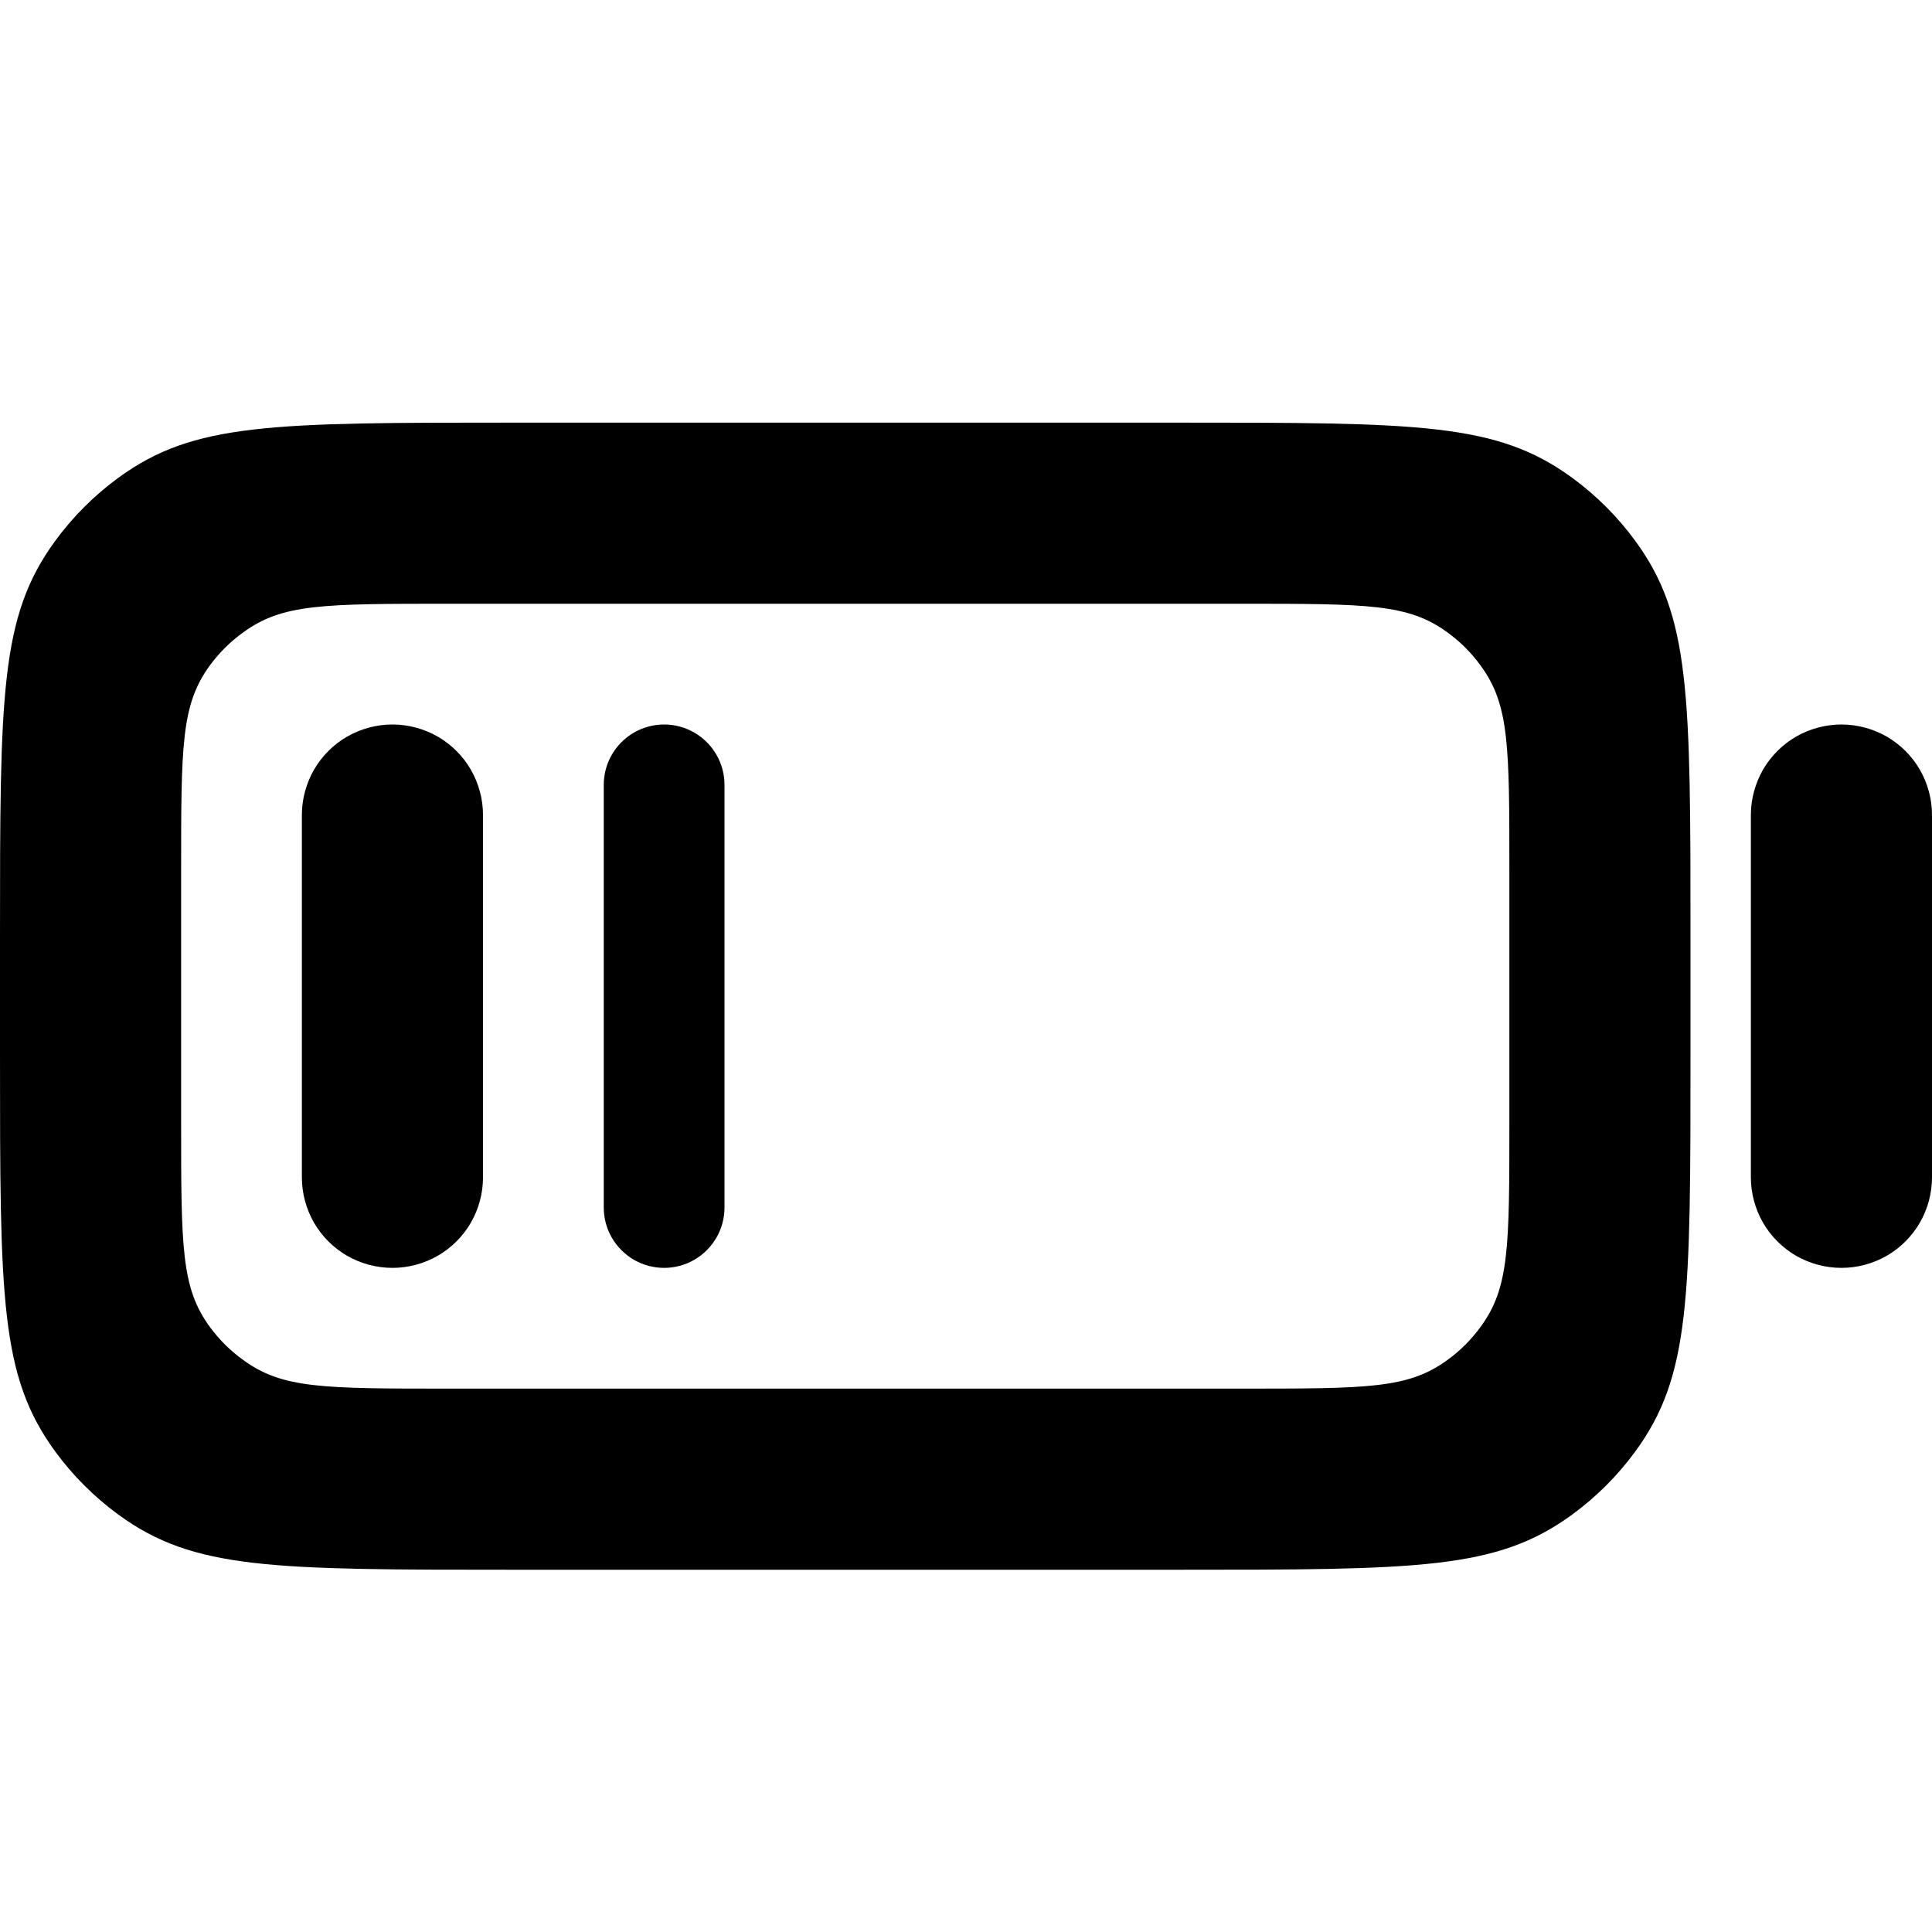
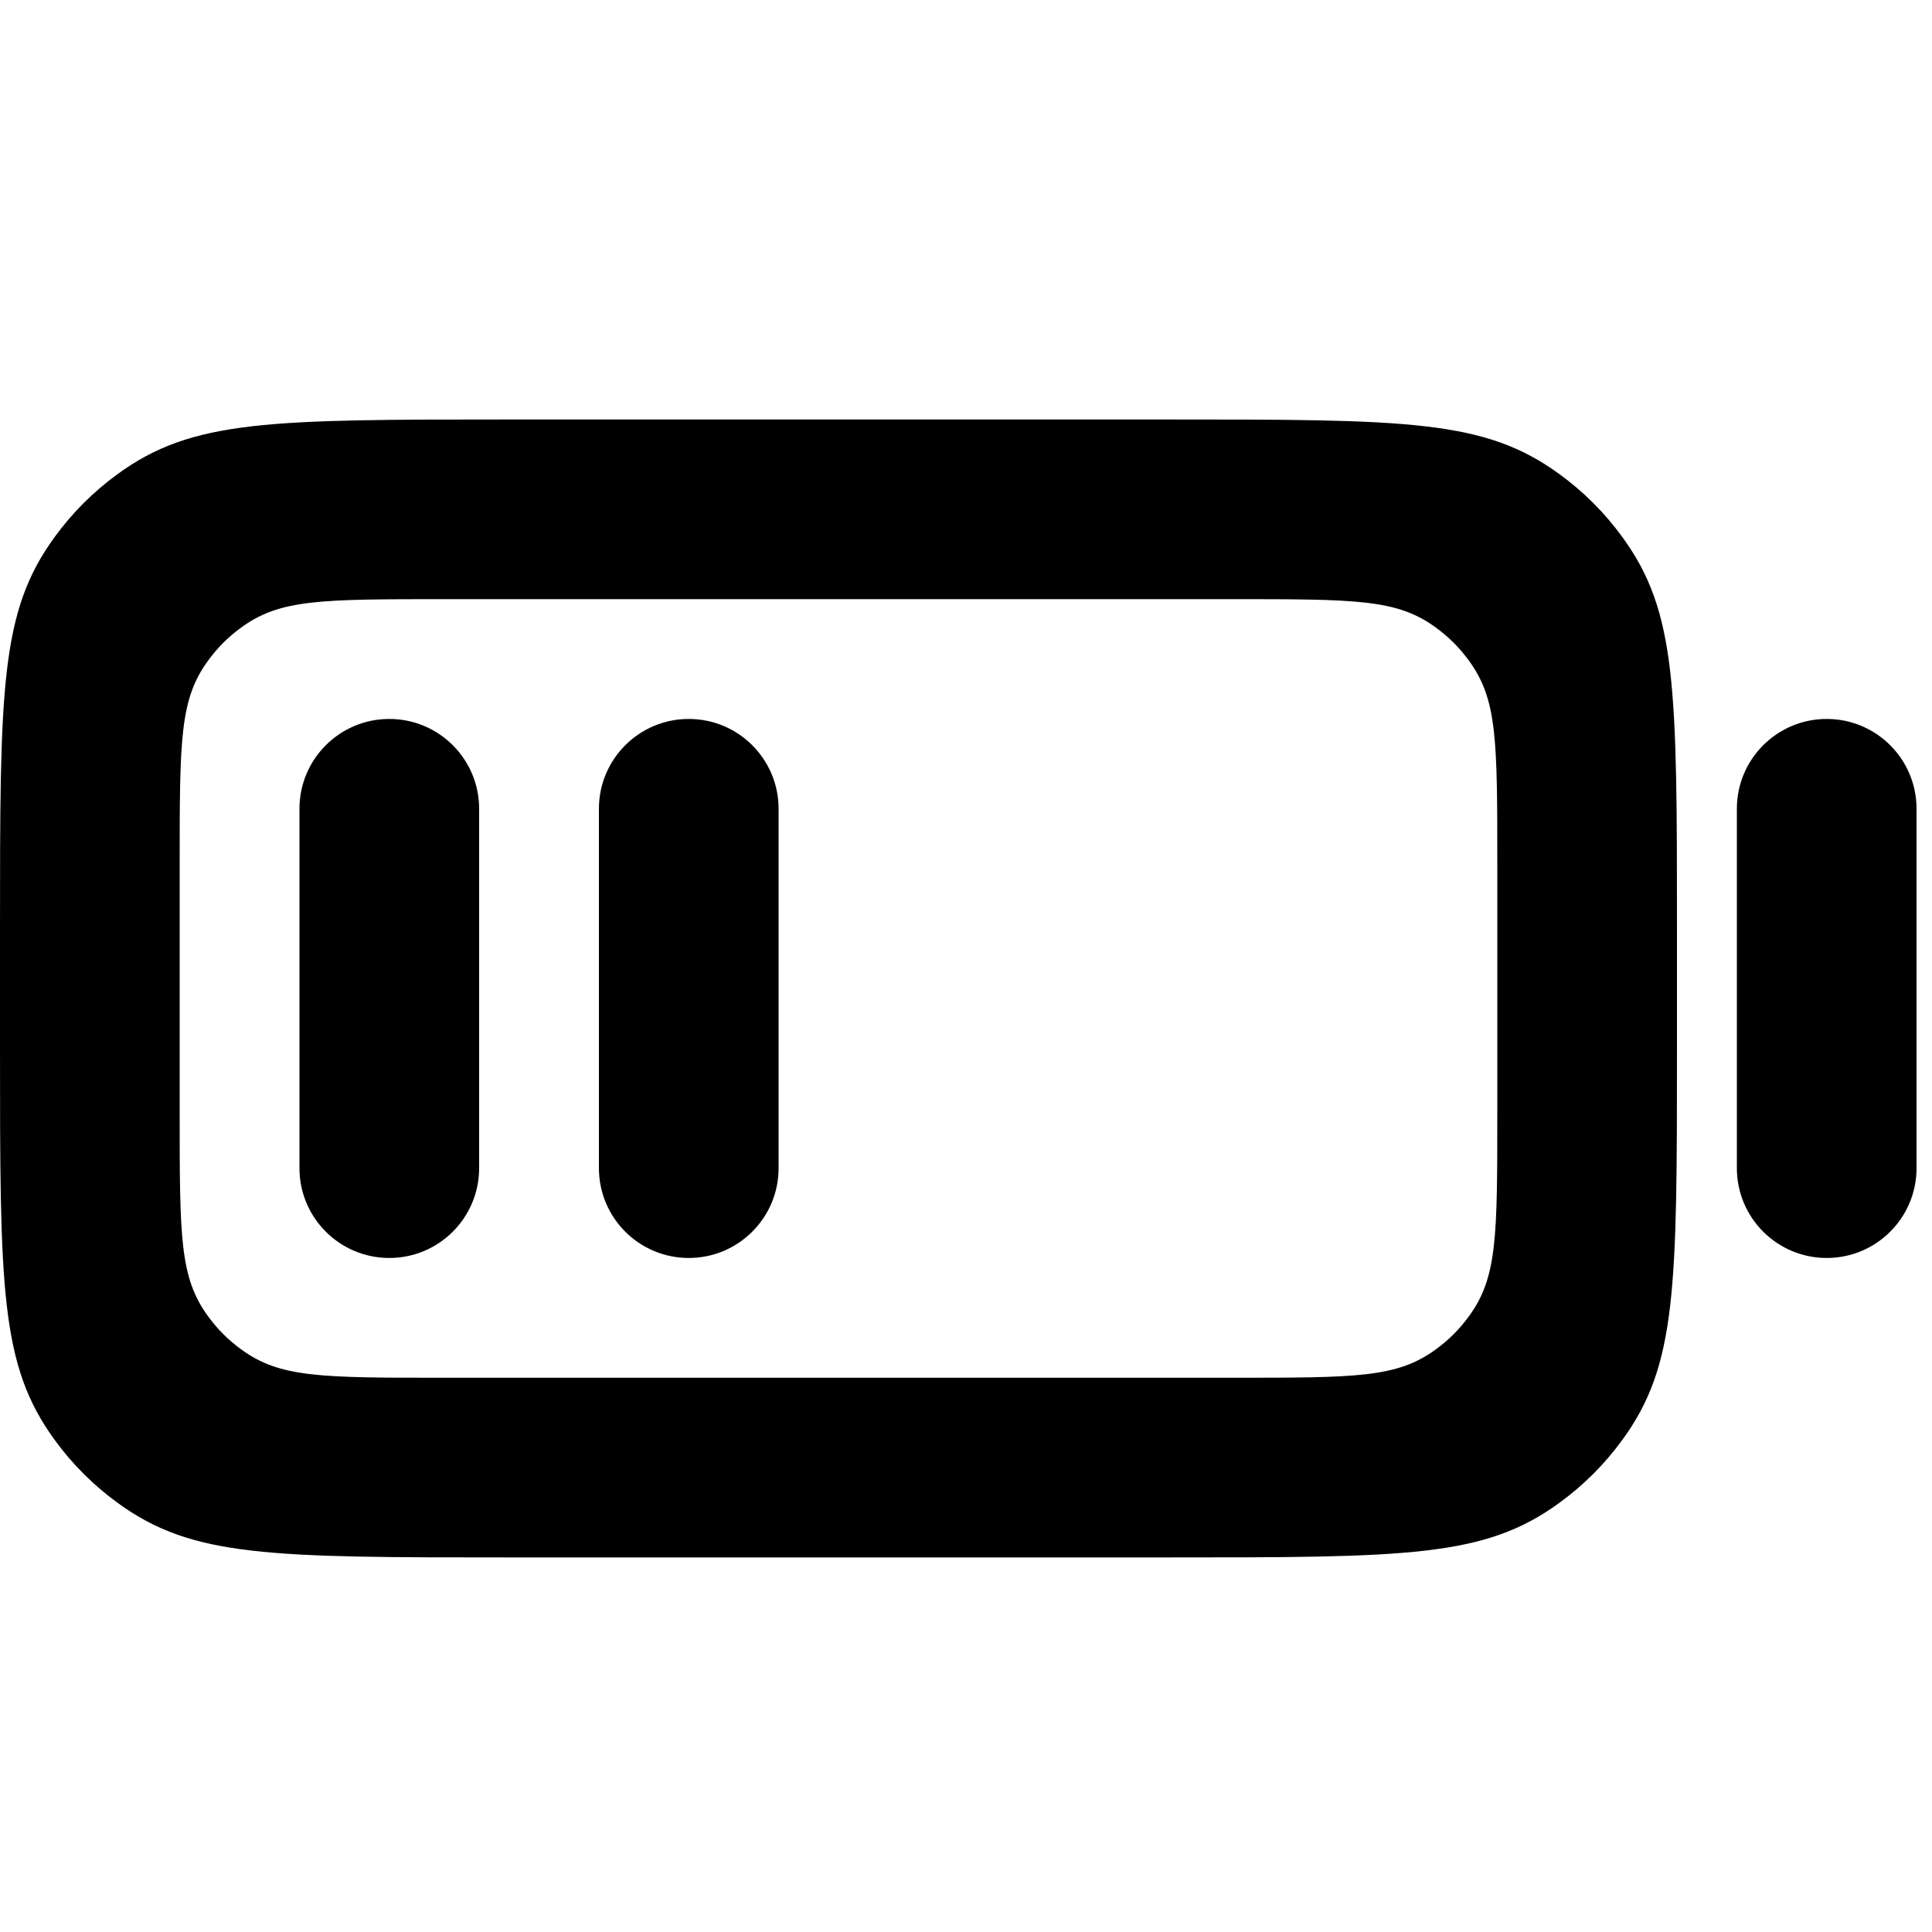
<svg xmlns="http://www.w3.org/2000/svg" height="16px" viewBox="0 0 16 16" width="16px">
-   <path d="M9.725 3.5C11.756 3.5 12.394 3.5 13.019 3.956C13.22 4.103 13.397 4.28 13.544 4.481C14 5.106 14 5.744 14 7.775L14 8.725C14 10.756 14 11.394 13.544 12.019C13.397 12.22 13.22 12.397 13.019 12.544C12.394 13 11.756 13 9.725 13L4.275 13C2.244 13 1.606 13 0.981 12.544C0.78 12.397 0.603 12.22 0.456 12.019C0 11.394 0 10.756 0 8.725L0 7.775C0 5.744 0 5.106 0.456 4.481C0.603 4.28 0.78 4.103 0.981 3.956C1.606 3.5 2.244 3.5 4.275 3.5ZM10.275 11.5C11.331 11.5 11.663 11.5 11.988 11.262C12.093 11.186 12.186 11.093 12.262 10.988C12.5 10.663 12.5 10.331 12.5 9.275L12.5 7.225C12.5 6.169 12.5 5.838 12.262 5.512C12.186 5.407 12.093 5.314 11.988 5.238C11.663 5 11.331 5 10.275 5L3.725 5C2.669 5 2.338 5 2.013 5.238C1.907 5.314 1.814 5.407 1.737 5.512C1.5 5.838 1.5 6.169 1.5 7.225L1.5 9.275C1.5 10.331 1.5 10.663 1.737 10.988C1.814 11.093 1.907 11.186 2.013 11.262C2.338 11.5 2.669 11.5 3.725 11.5ZM3.25 6C3.382 6 3.511 6.035 3.625 6.1C3.739 6.166 3.834 6.261 3.9 6.375C3.965 6.489 4 6.618 4 6.75L4 9.75C4 9.882 3.965 10.011 3.9 10.125C3.834 10.239 3.739 10.334 3.625 10.4C3.511 10.465 3.382 10.5 3.25 10.5C3.118 10.5 2.989 10.465 2.875 10.4C2.761 10.334 2.666 10.239 2.6 10.125C2.535 10.011 2.5 9.882 2.5 9.75L2.5 6.75C2.5 6.618 2.535 6.489 2.6 6.375C2.666 6.261 2.761 6.166 2.875 6.1C2.989 6.035 3.118 6 3.25 6ZM16 6.75L16 9.75C16 9.882 15.965 10.011 15.9 10.125C15.834 10.239 15.739 10.334 15.625 10.4C15.511 10.465 15.382 10.5 15.25 10.5C15.118 10.5 14.989 10.465 14.875 10.4C14.761 10.334 14.666 10.239 14.6 10.125C14.535 10.011 14.5 9.882 14.5 9.75L14.5 6.75C14.5 6.618 14.535 6.489 14.6 6.375C14.666 6.261 14.761 6.166 14.875 6.1C14.989 6.035 15.118 6 15.25 6C15.382 6 15.511 6.035 15.625 6.1C15.739 6.166 15.834 6.261 15.9 6.375C15.965 6.489 16 6.618 16 6.75ZM5.5 6C5.588 6 5.674 6.023 5.75 6.067C5.826 6.111 5.889 6.174 5.933 6.25C5.977 6.326 6 6.412 6 6.5L6 10C6 10.088 5.977 10.174 5.933 10.25C5.889 10.326 5.826 10.389 5.75 10.433C5.674 10.477 5.588 10.5 5.5 10.5C5.412 10.5 5.326 10.477 5.25 10.433C5.174 10.389 5.111 10.326 5.067 10.25C5.023 10.174 5 10.088 5 10L5 6.5C5 6.412 5.023 6.326 5.067 6.25C5.111 6.174 5.174 6.111 5.25 6.067C5.326 6.023 5.412 6 5.5 6Z" />
+   <path transform="translate(0 0.25) scale(0.062)" d="M155.6,52H68.4c-32.5,0-42.7,0-52.7,7.3a38,38,0,0,0-8.4,8.4C0,77.7,0,87.9,0,120.4v15.2c0,32.5,0,42.7,7.3,52.7a38,38,0,0,0,8.4,8.4c10,7.3,20.2,7.3,52.7,7.3h87.2c32.5,0,42.7,0,52.7-7.3a38,38,0,0,0,8.4-8.4c7.3-10,7.3-20.2,7.3-52.7v-15.2c0-32.5,0-42.7-7.3-52.7a38,38,0,0,0-8.4-8.4c-10-7.3-20.2-7.3-52.7-7.3ZM164.4,180H59.6c-16.9,0-22.2,0-27.4-3.8a19.8,19.8,0,0,1-4.4-4.4c-3.8-5.2-3.8-10.5-3.8-27.4v-32.8c0-16.9,0-22.2,3.8-27.4a19.8,19.8,0,0,1,4.4-4.4C37.4,76,42.7,76,59.6,76h104.8c16.9,0,22.2,0,27.4,3.8a19.8,19.8,0,0,1,4.4,4.4c3.8,5.2,3.8,10.5,3.8,27.4v32.8c0,16.9,0,22.2-3.8,27.4a19.8,19.8,0,0,1-4.4,4.4c-5.2,3.8-10.5,3.8-27.4,3.8ZM104,104v48a12,12,0,0,1-24,0v-48a12,12,0,0,1,24,0ZM64,104v48a12,12,0,0,1-24,0v-48a12,12,0,0,1,24,0ZM256,104v48a12,12,0,0,1-24,0v-48a12,12,0,0,1,24,0Z" />
</svg>
